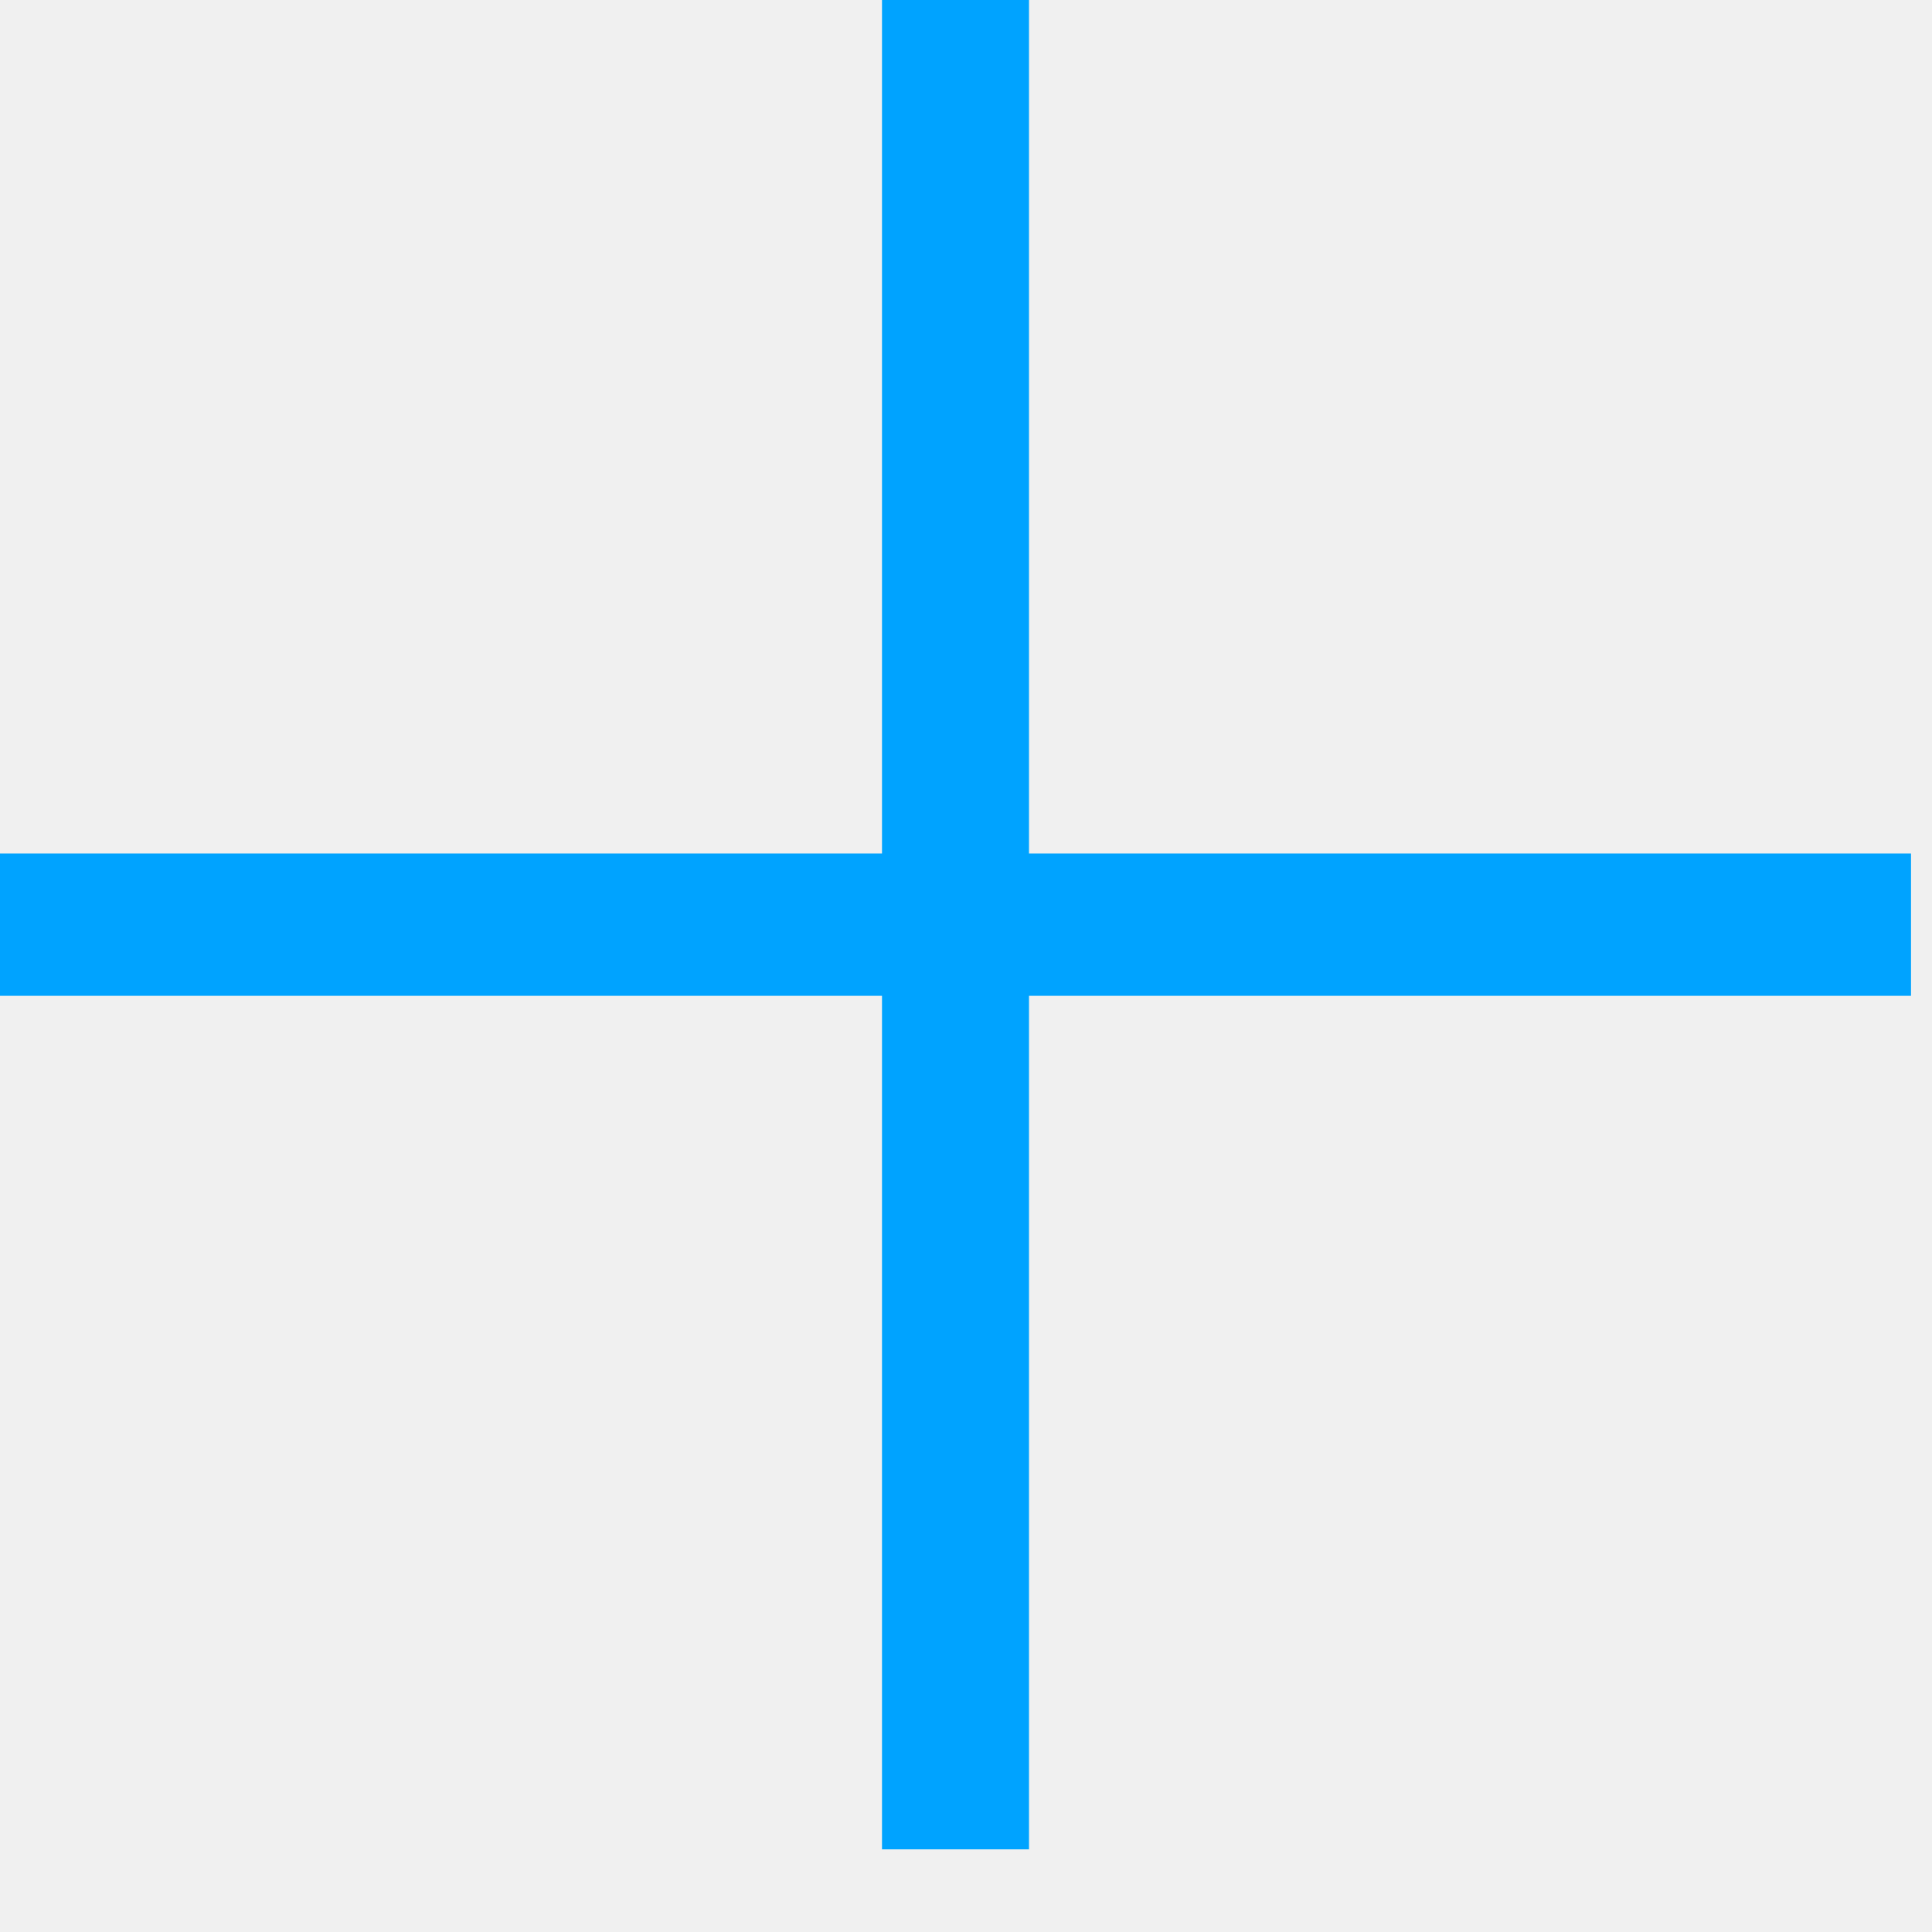
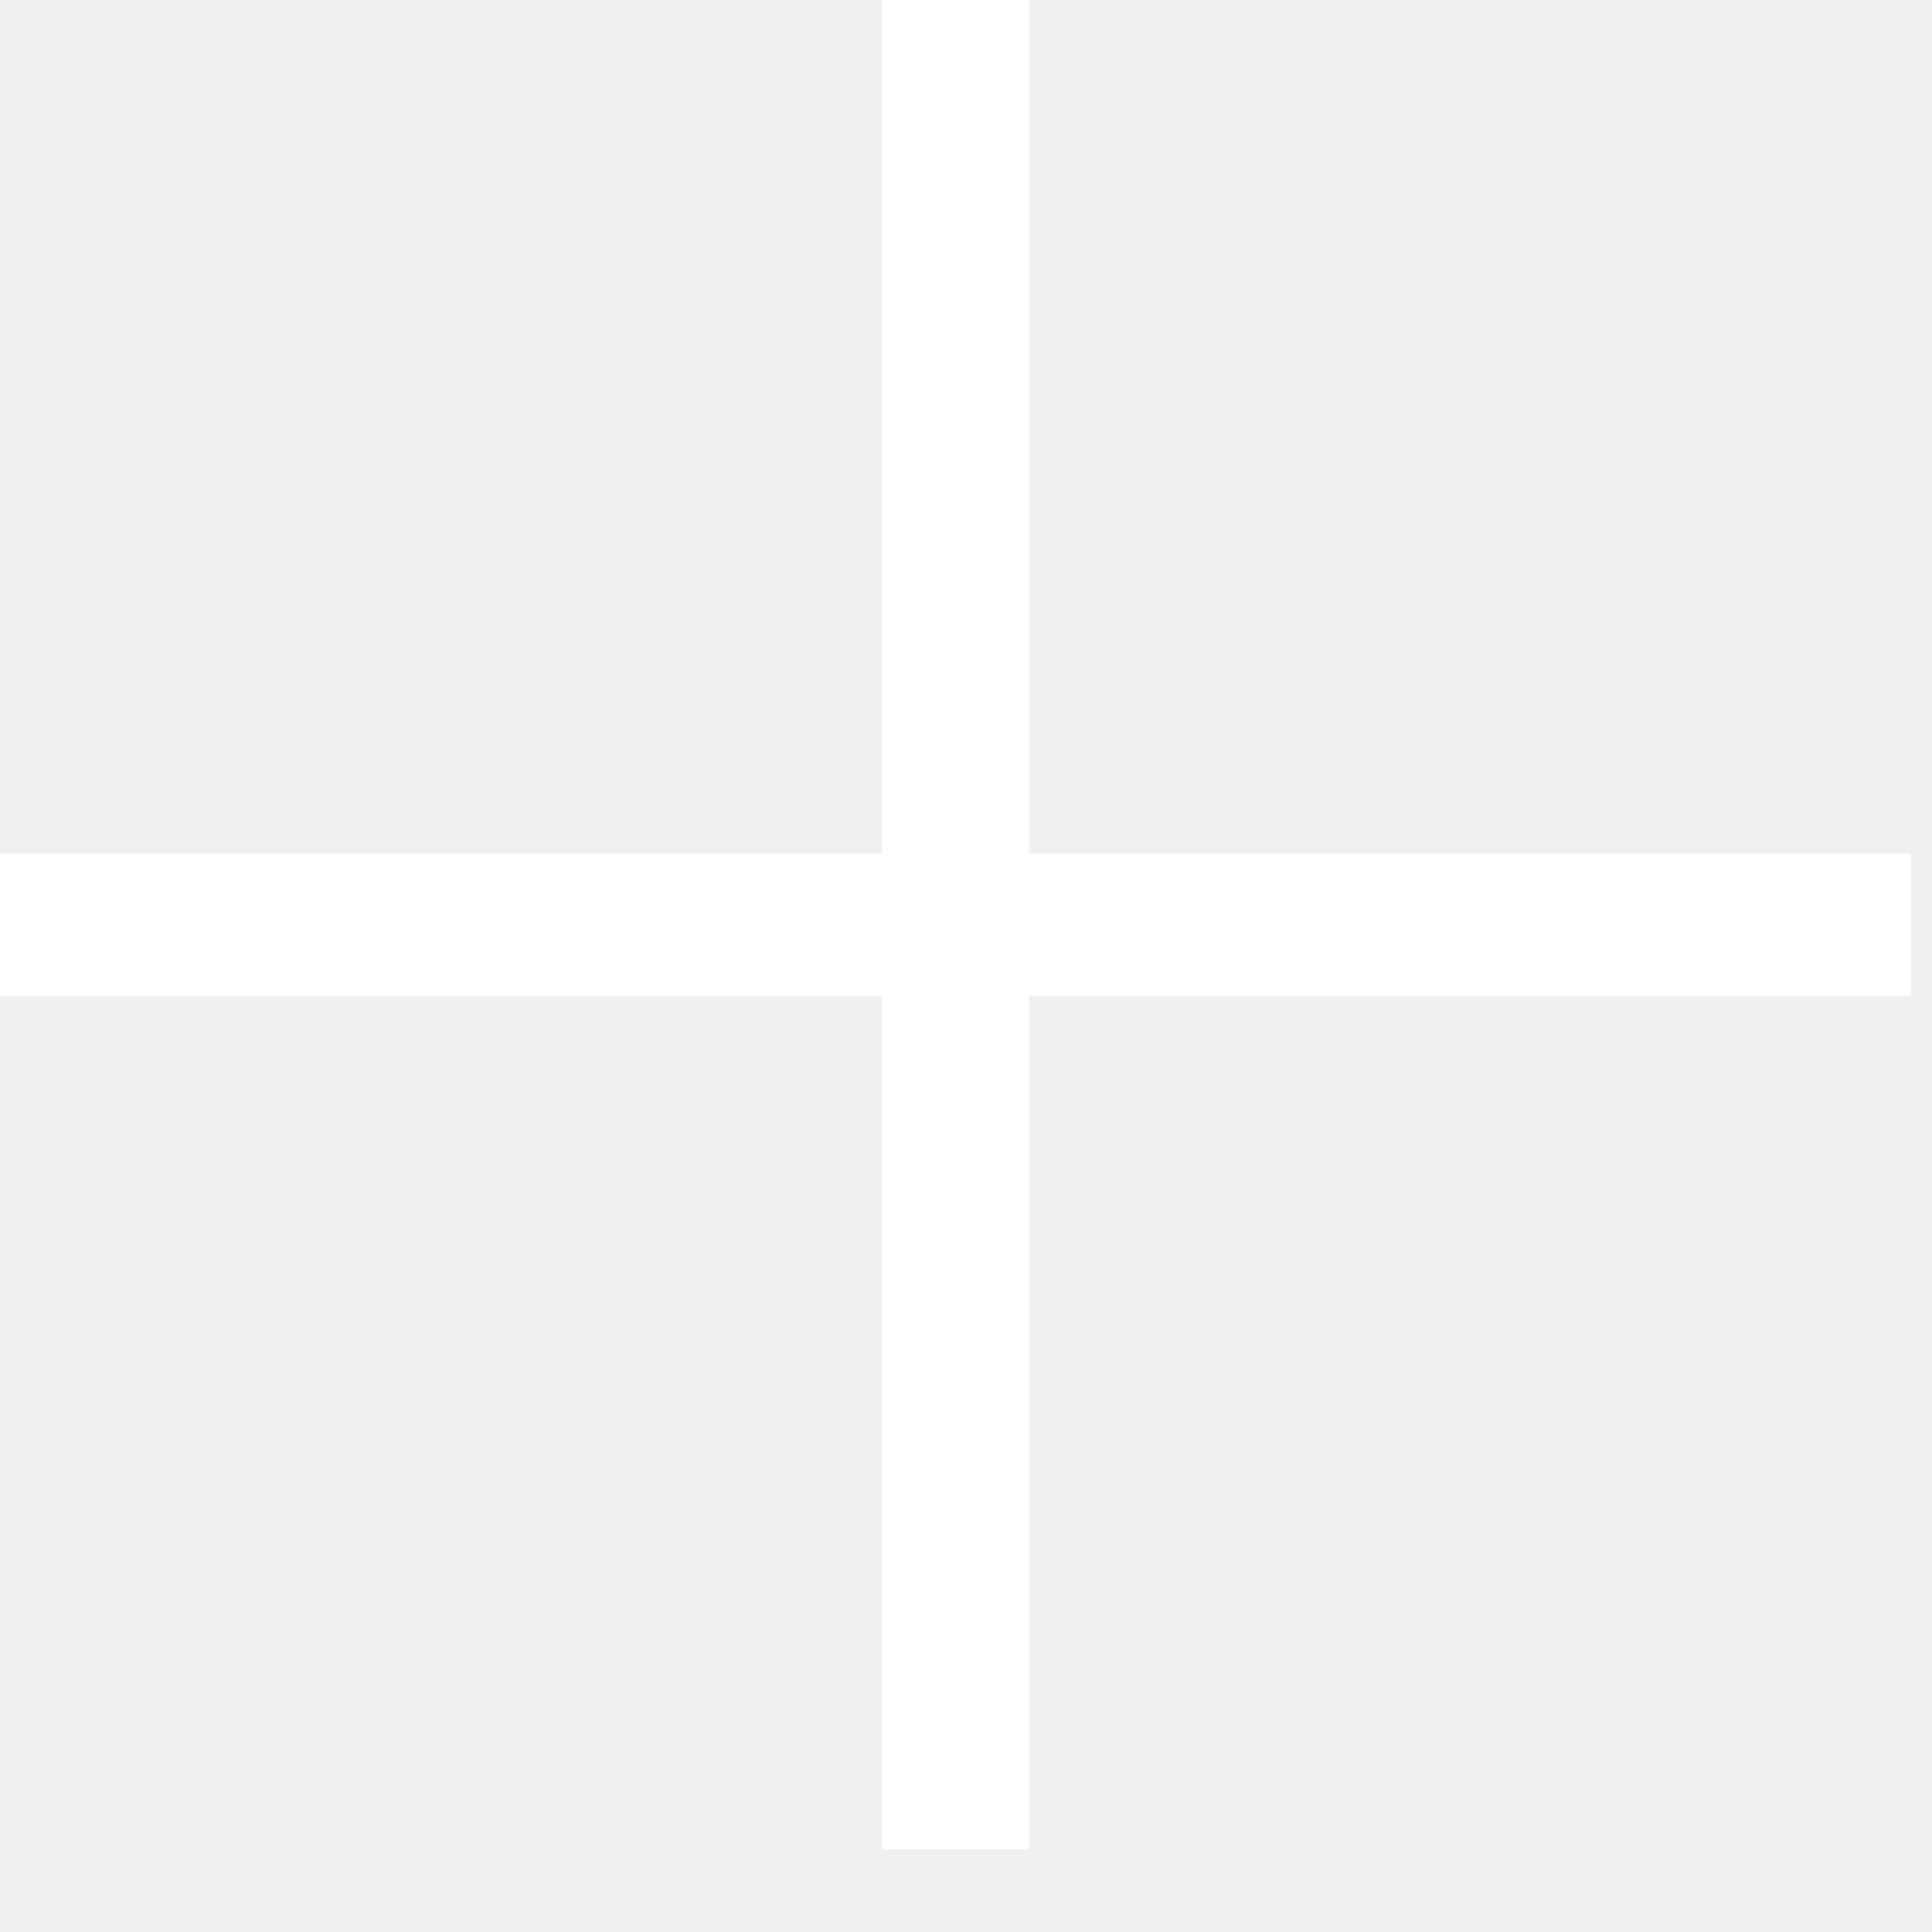
<svg xmlns="http://www.w3.org/2000/svg" width="23" height="23" viewBox="0 0 23 23" fill="none">
-   <path d="M0 11.855V10.161H10.5V0H12.25V10.161H22.75V11.855H12.25V22.016H10.5V11.855H0Z" fill="#00A3FF" />
+   <path d="M0 11.855V10.161H10.5V0H12.25V10.161H22.75V11.855H12.25V22.016H10.5V11.855H0Z" fill="white" />
</svg>
